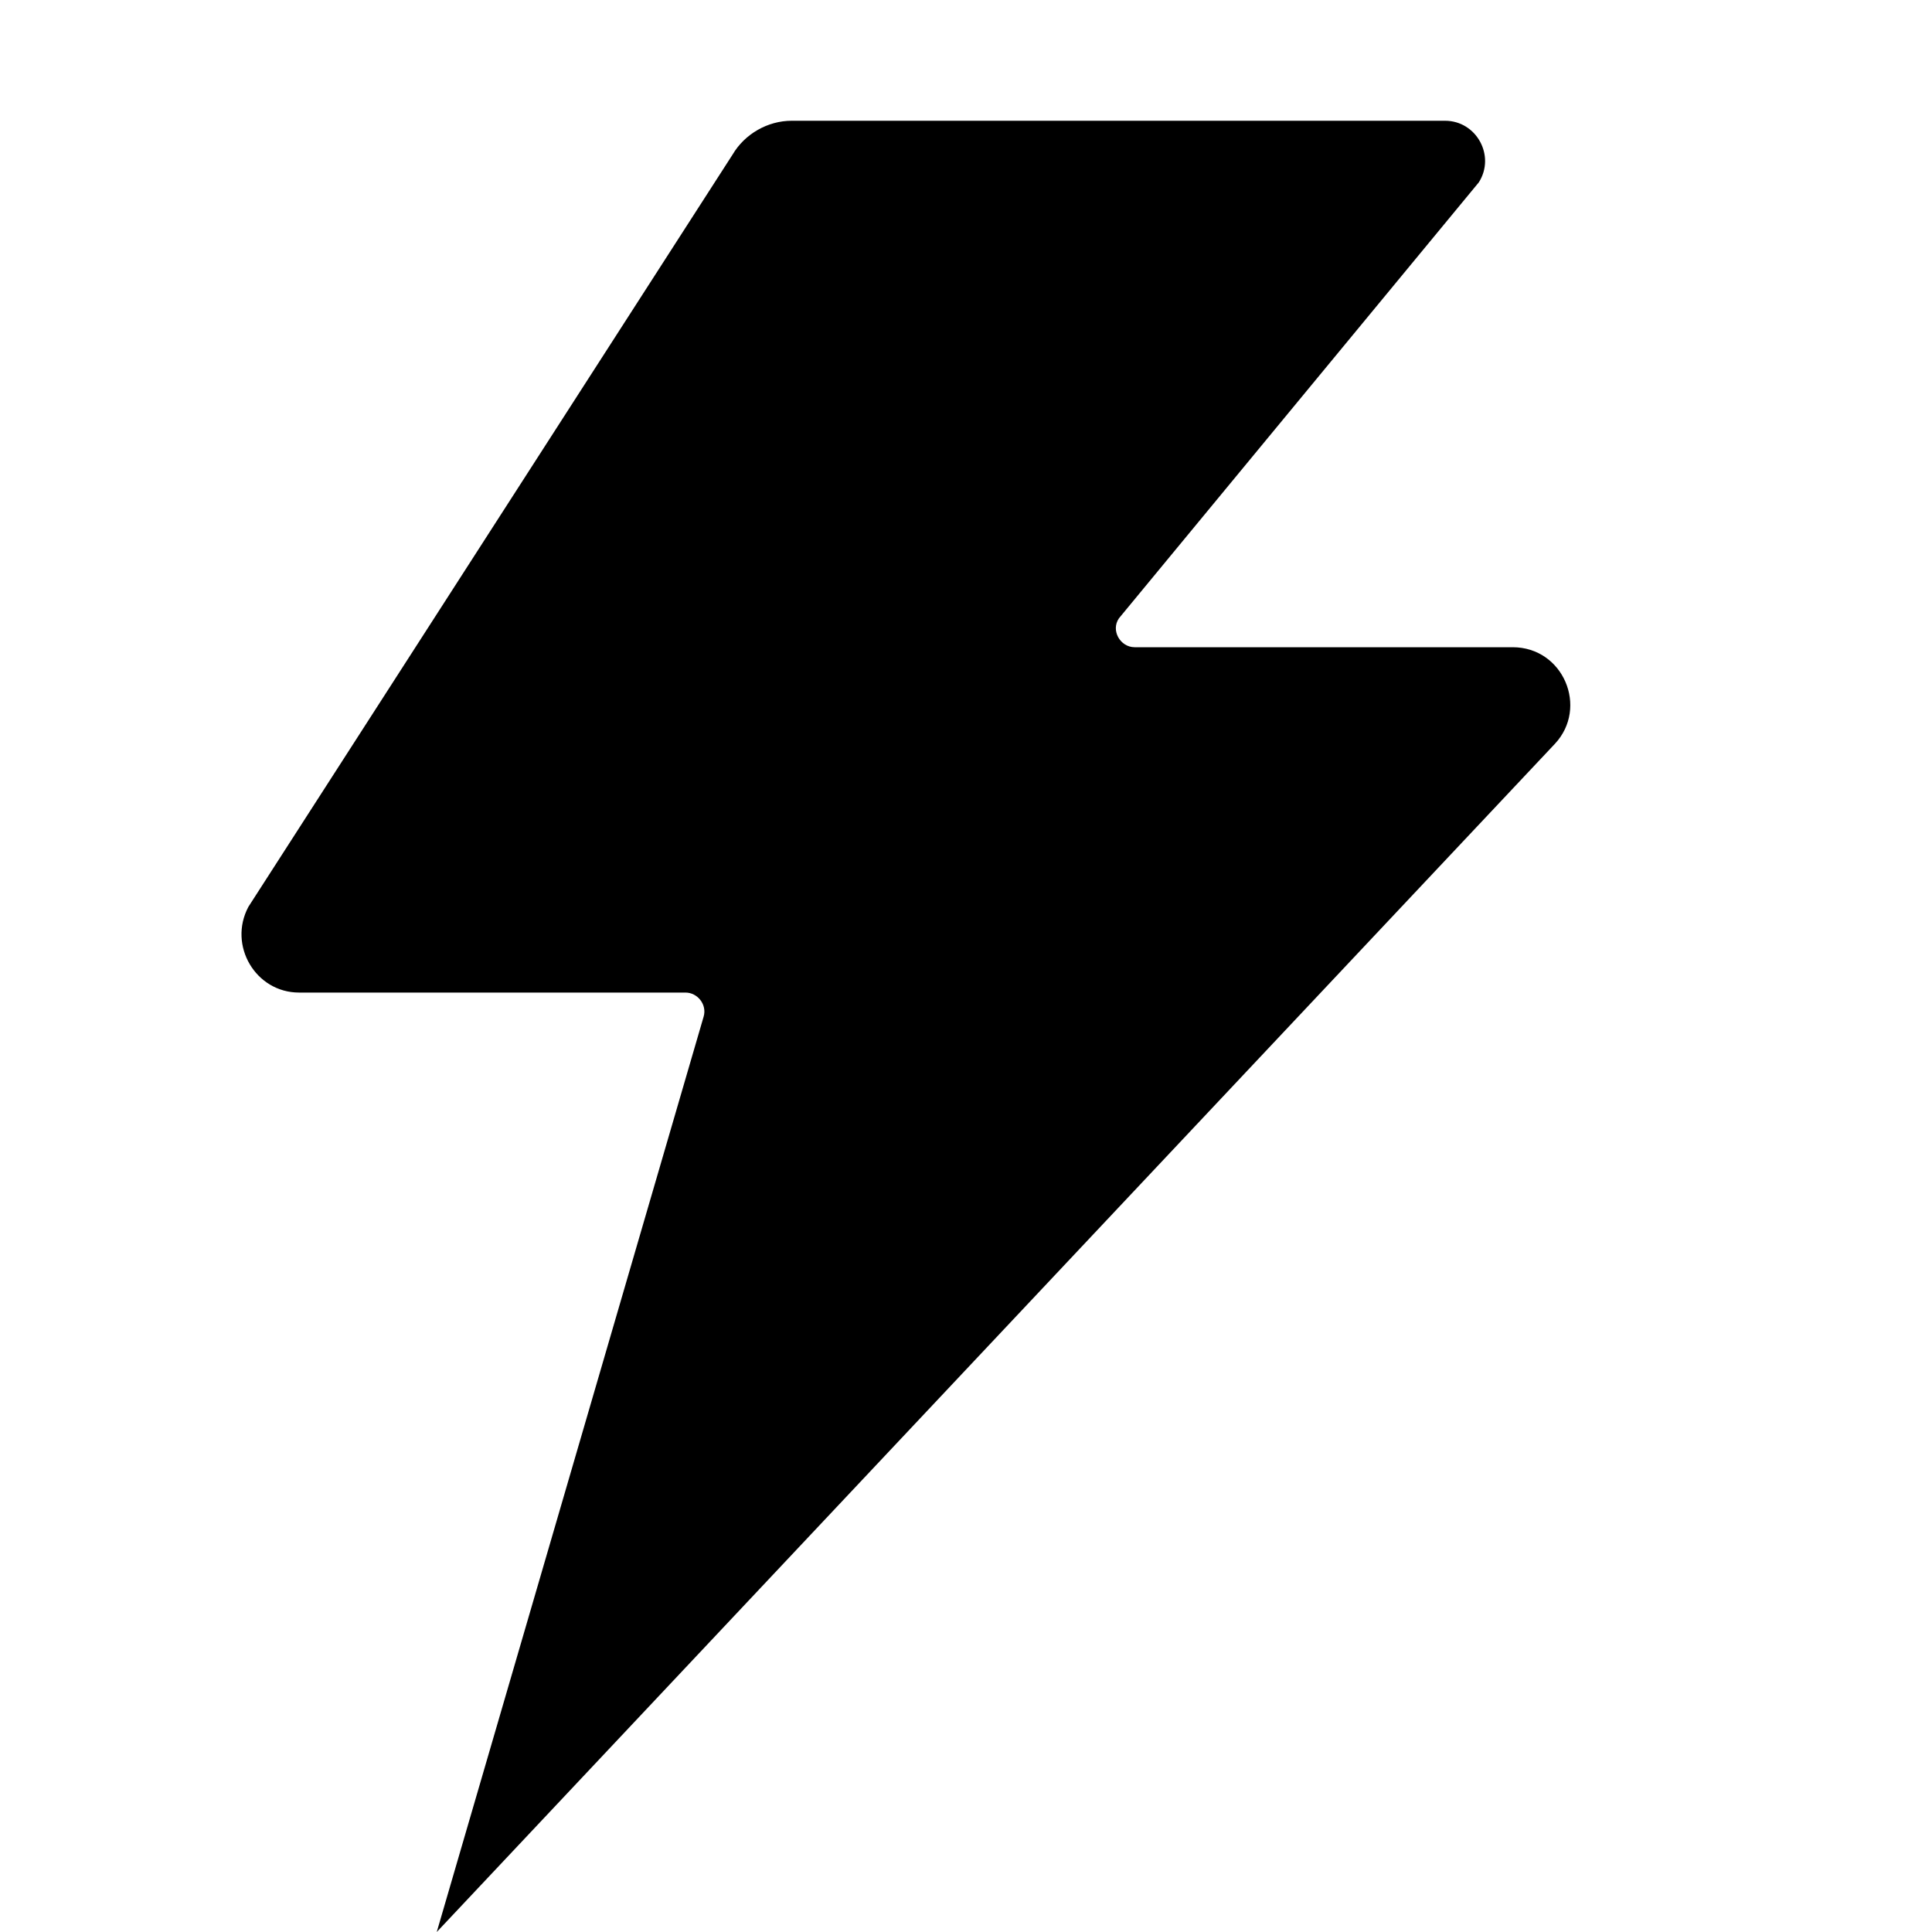
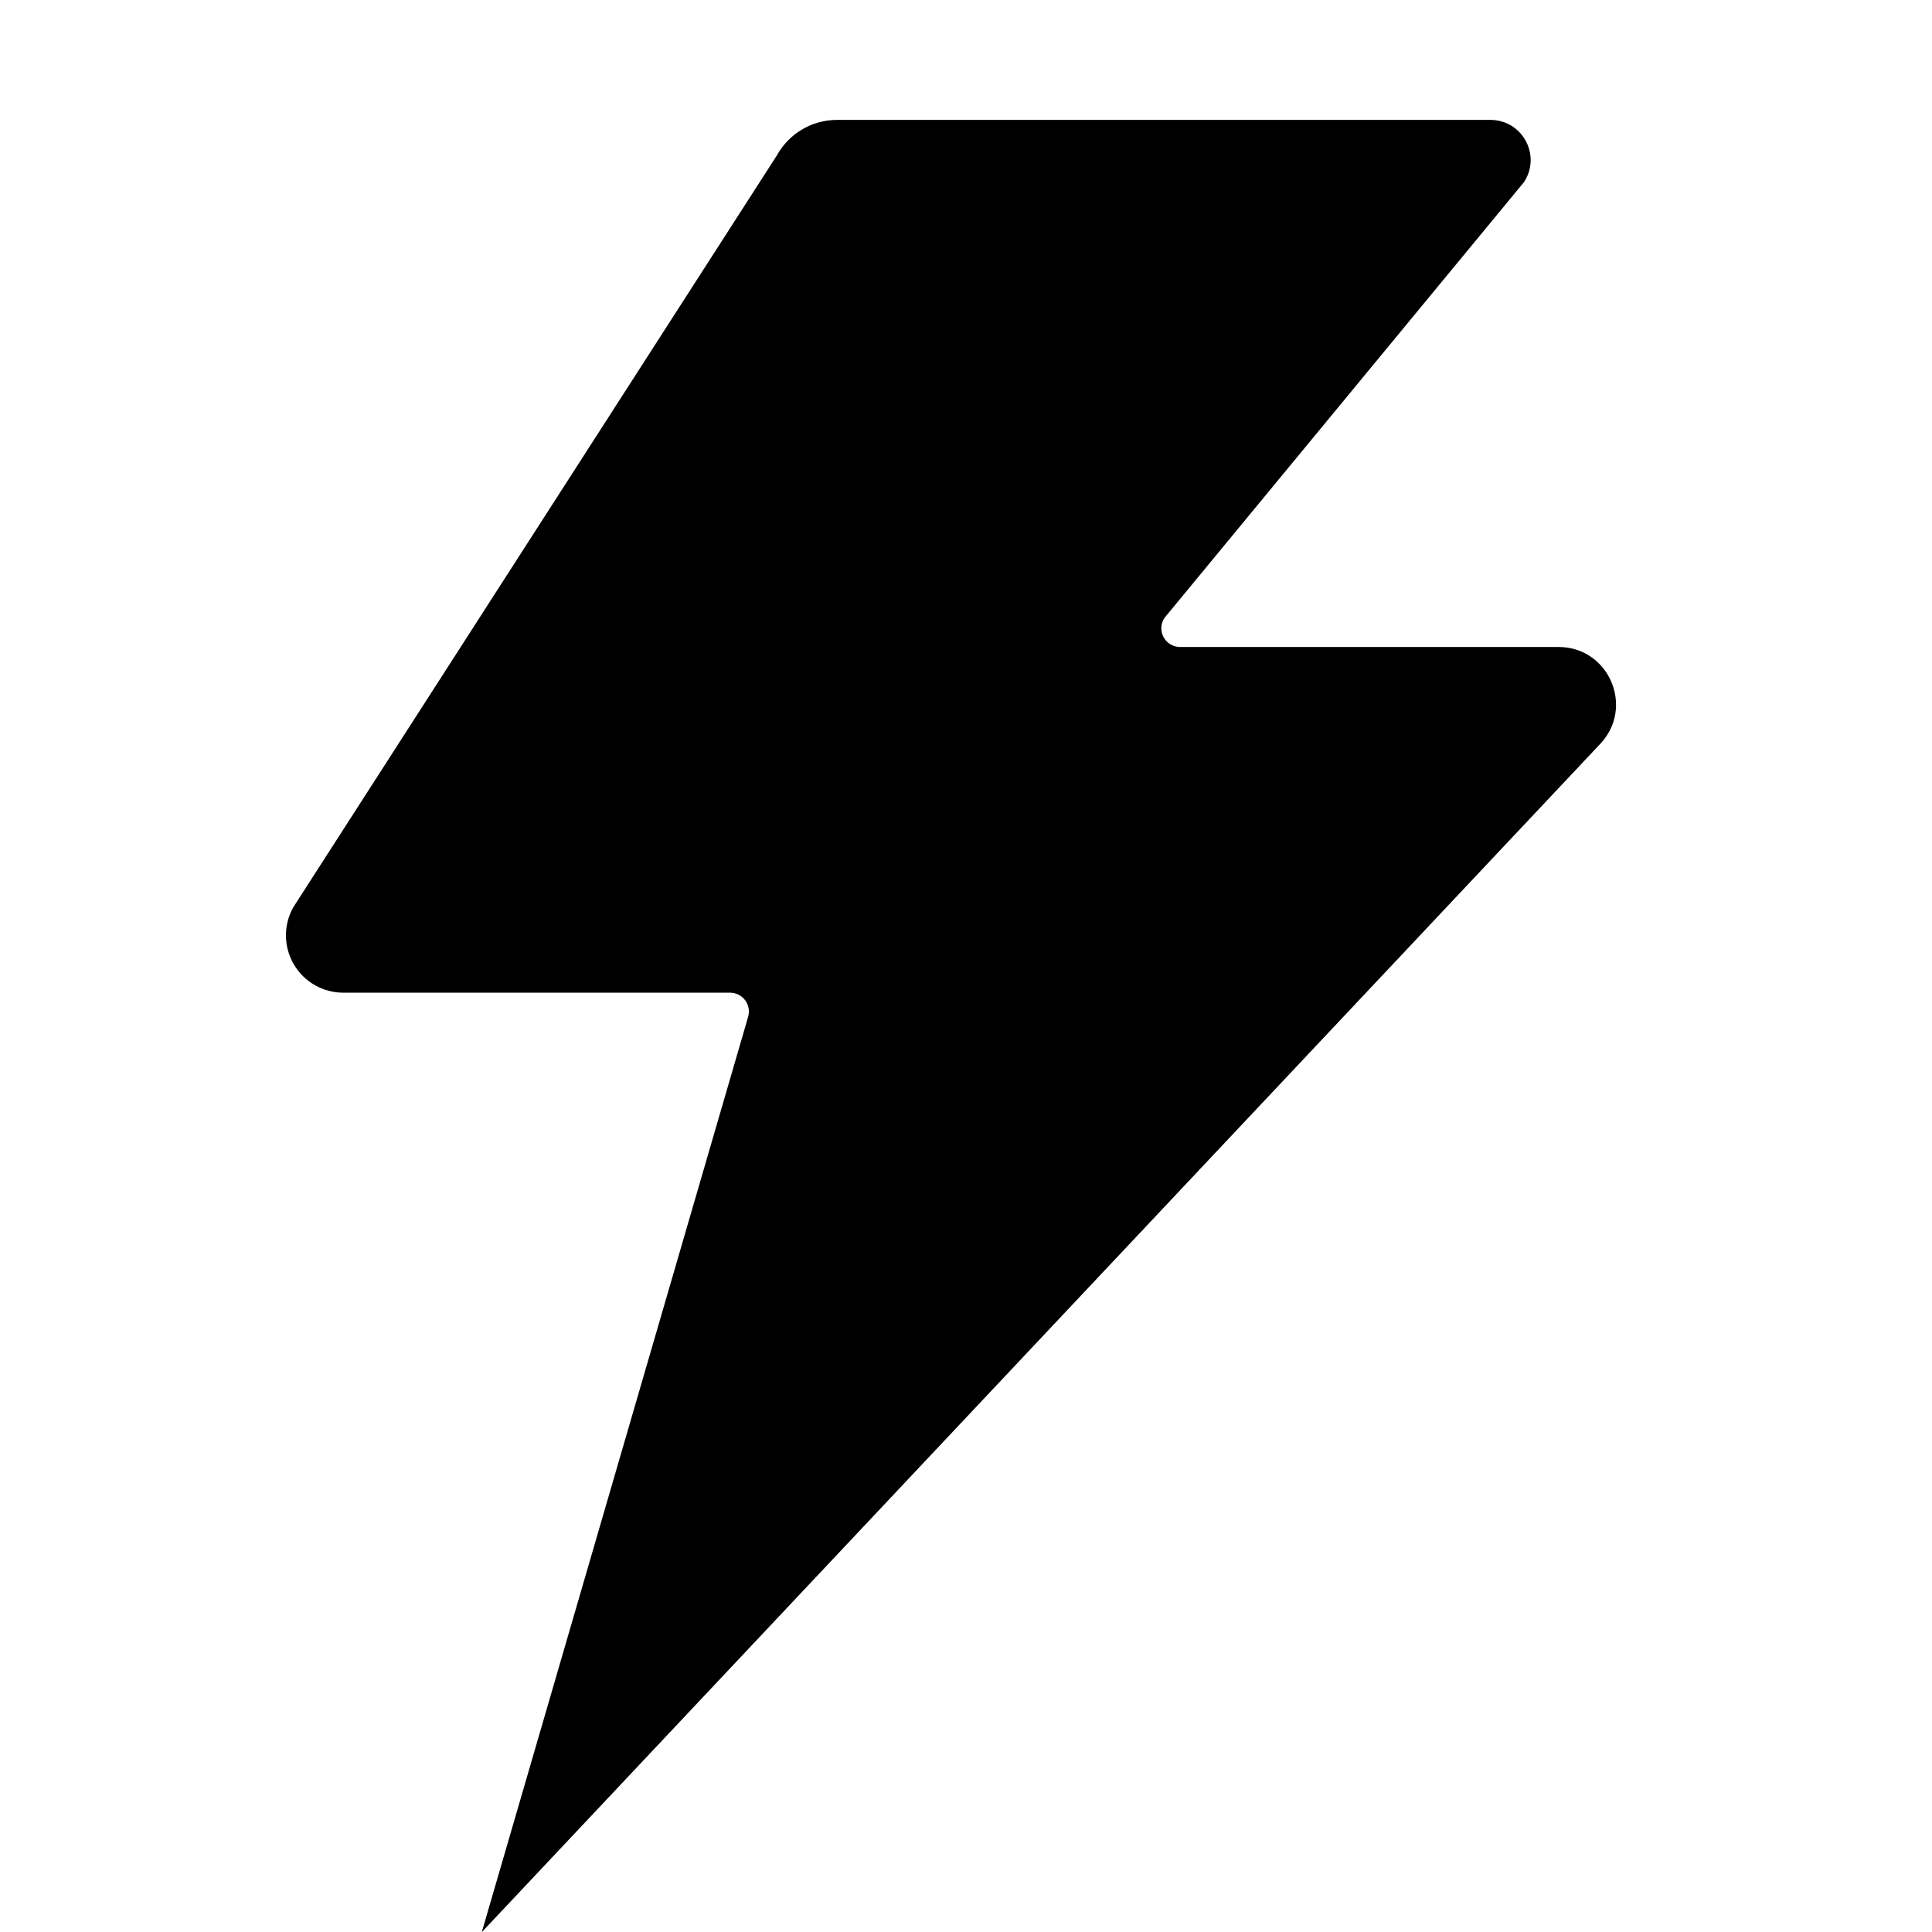
- <svg xmlns="http://www.w3.org/2000/svg" width="16" height="16" fill="currentColor" class="qi-1014" viewBox="0 0 16 16">
-   <path d="M6.557 1h5.41c.26 0 .42.29.28.51l-2.98 3.61c-.07.1.01.24.13.24h3.13c.42 0 .63.5.35.8L3.617 16l2.21-7.58c.03-.1-.05-.2-.15-.2h-3.2c-.36 0-.59-.39-.42-.71l4.01-6.23c.1-.17.29-.28.49-.28z" />
+ <svg xmlns="http://www.w3.org/2000/svg" style="enable-background:new 0 0 16 16" xml:space="preserve" width="16" height="16" fill="currentColor" class="qi-1014" viewBox="0 0 16 16">
+   <path d="M6.932.993h5.411c.264 0 .423.292.279.514L9.643 5.118a.155.155 0 0 0 .13.24h3.134c.417 0 .632.498.346.802L3.99 16.001 6.196 8.42a.156.156 0 0 0-.149-.199H2.844a.475.475 0 0 1-.416-.706l4.007-6.23c.1-.18.29-.292.497-.292z" />
</svg>
